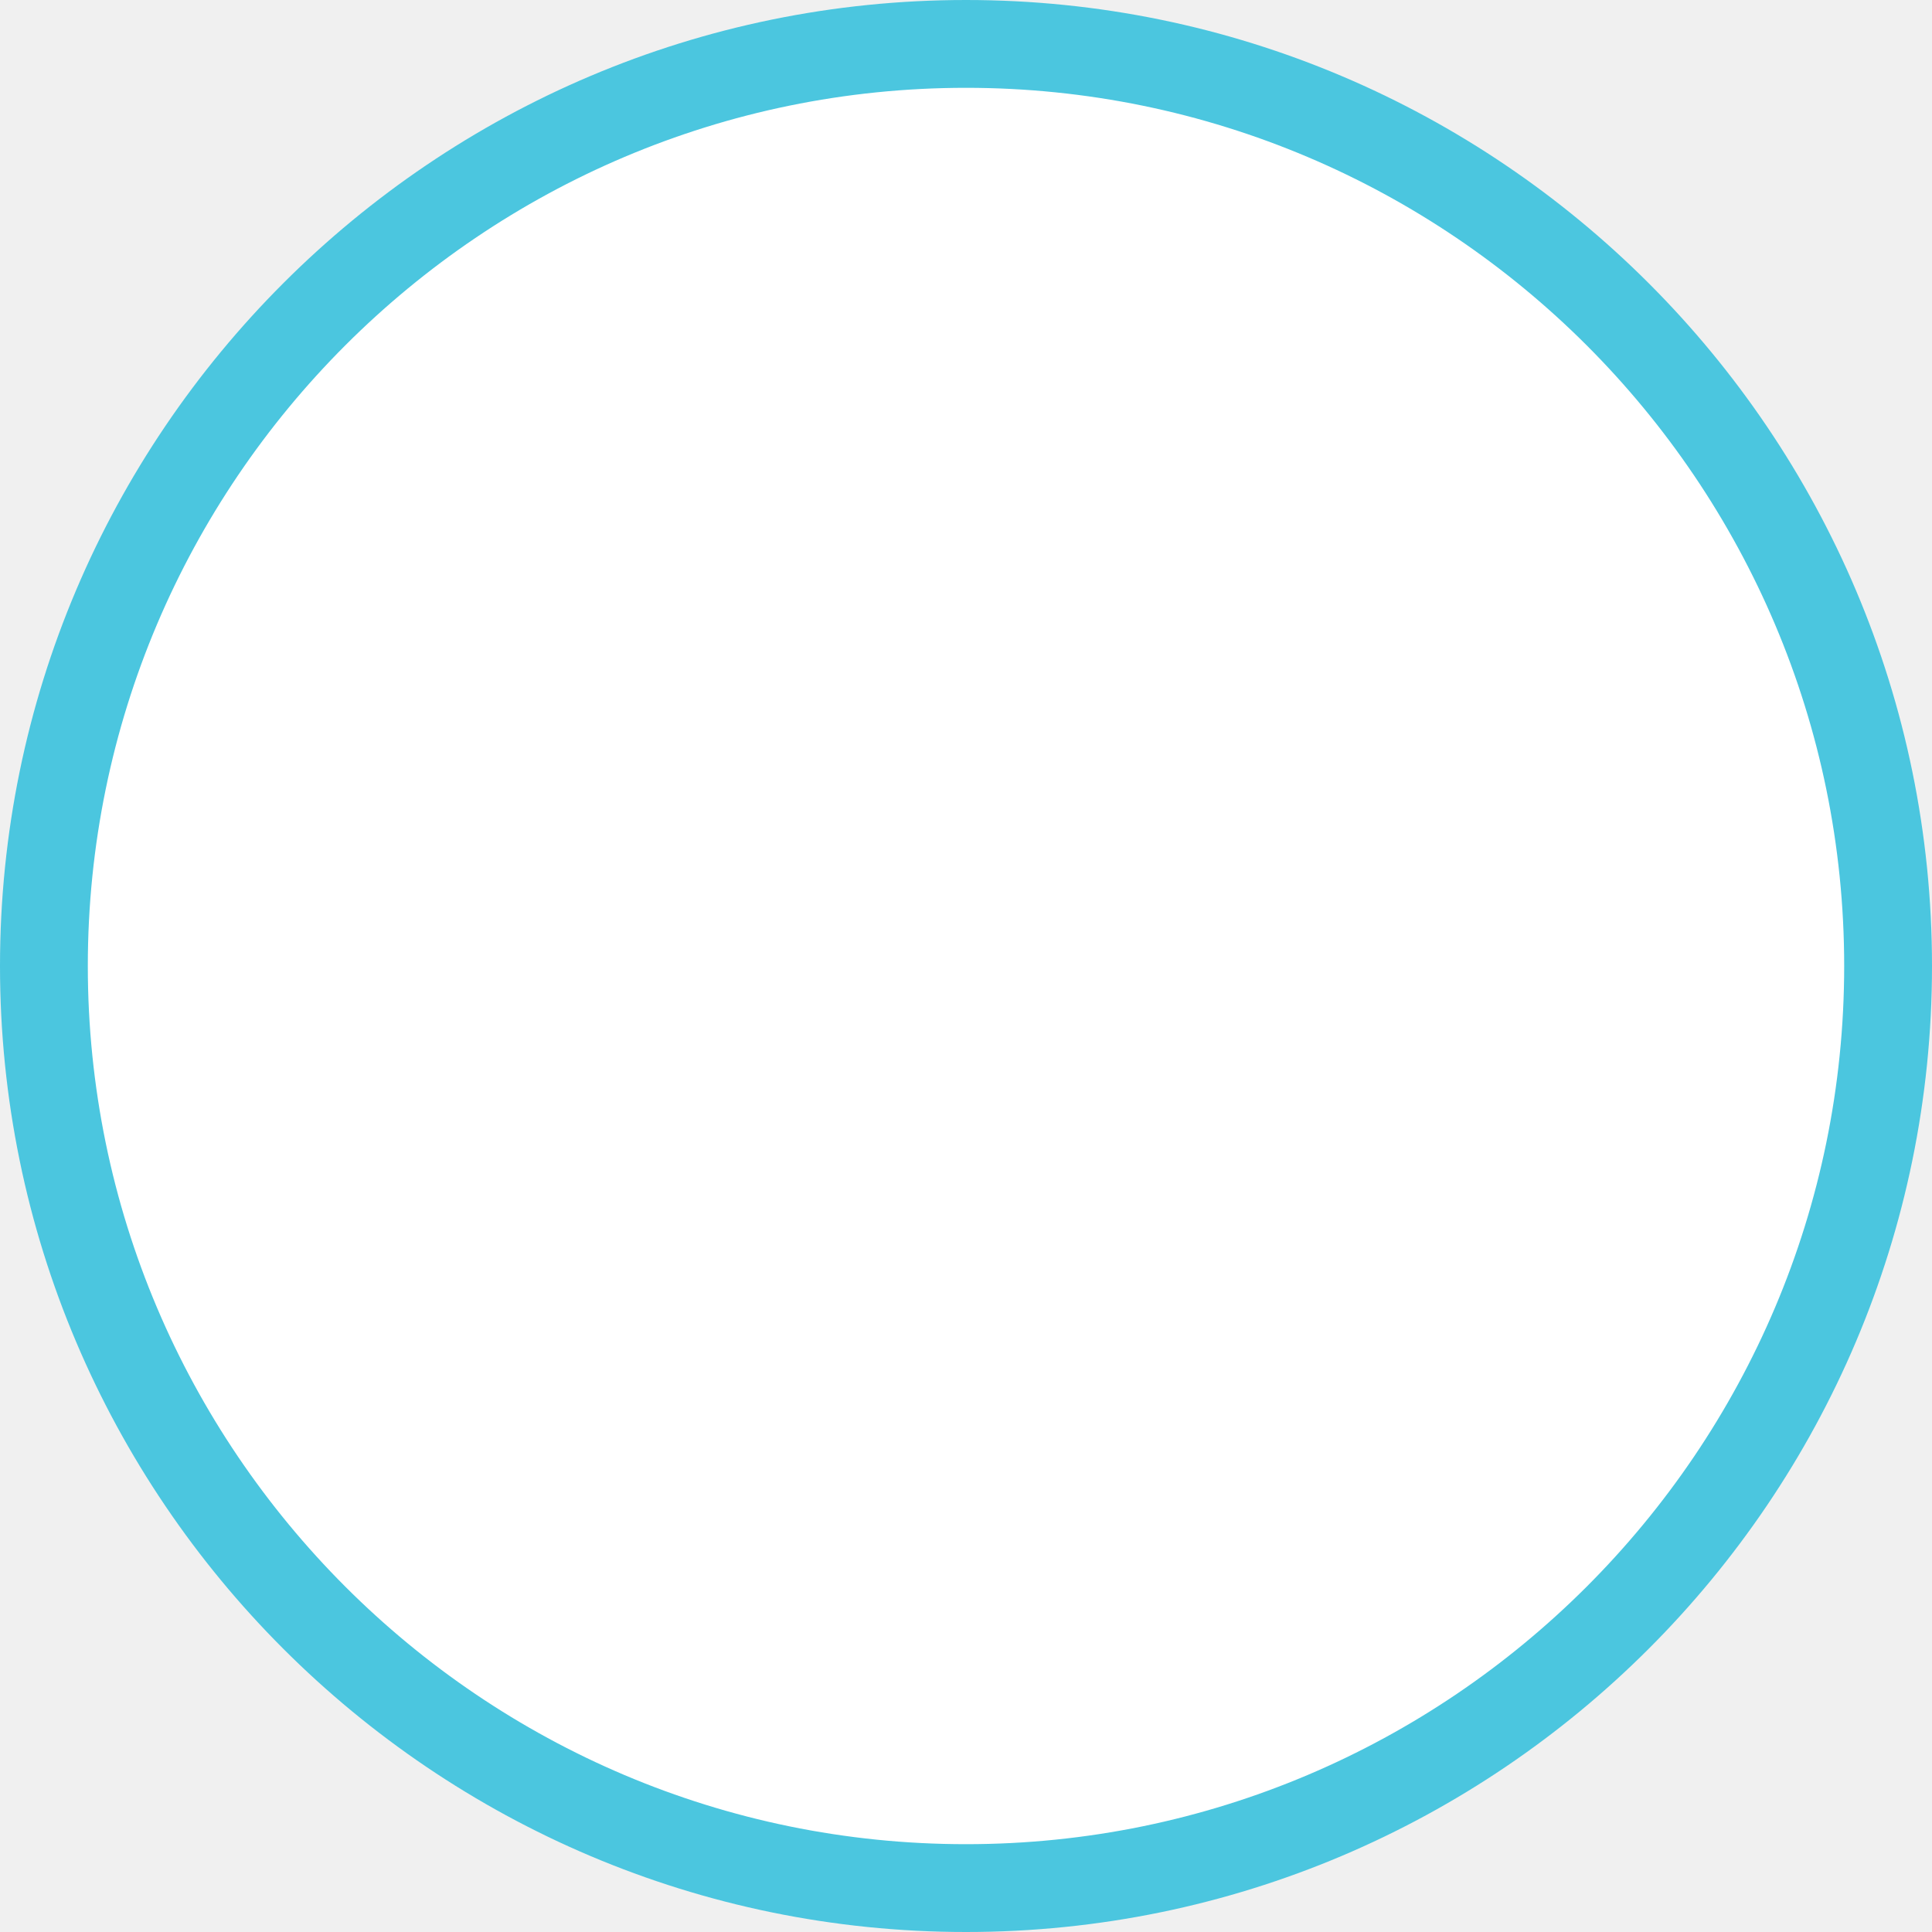
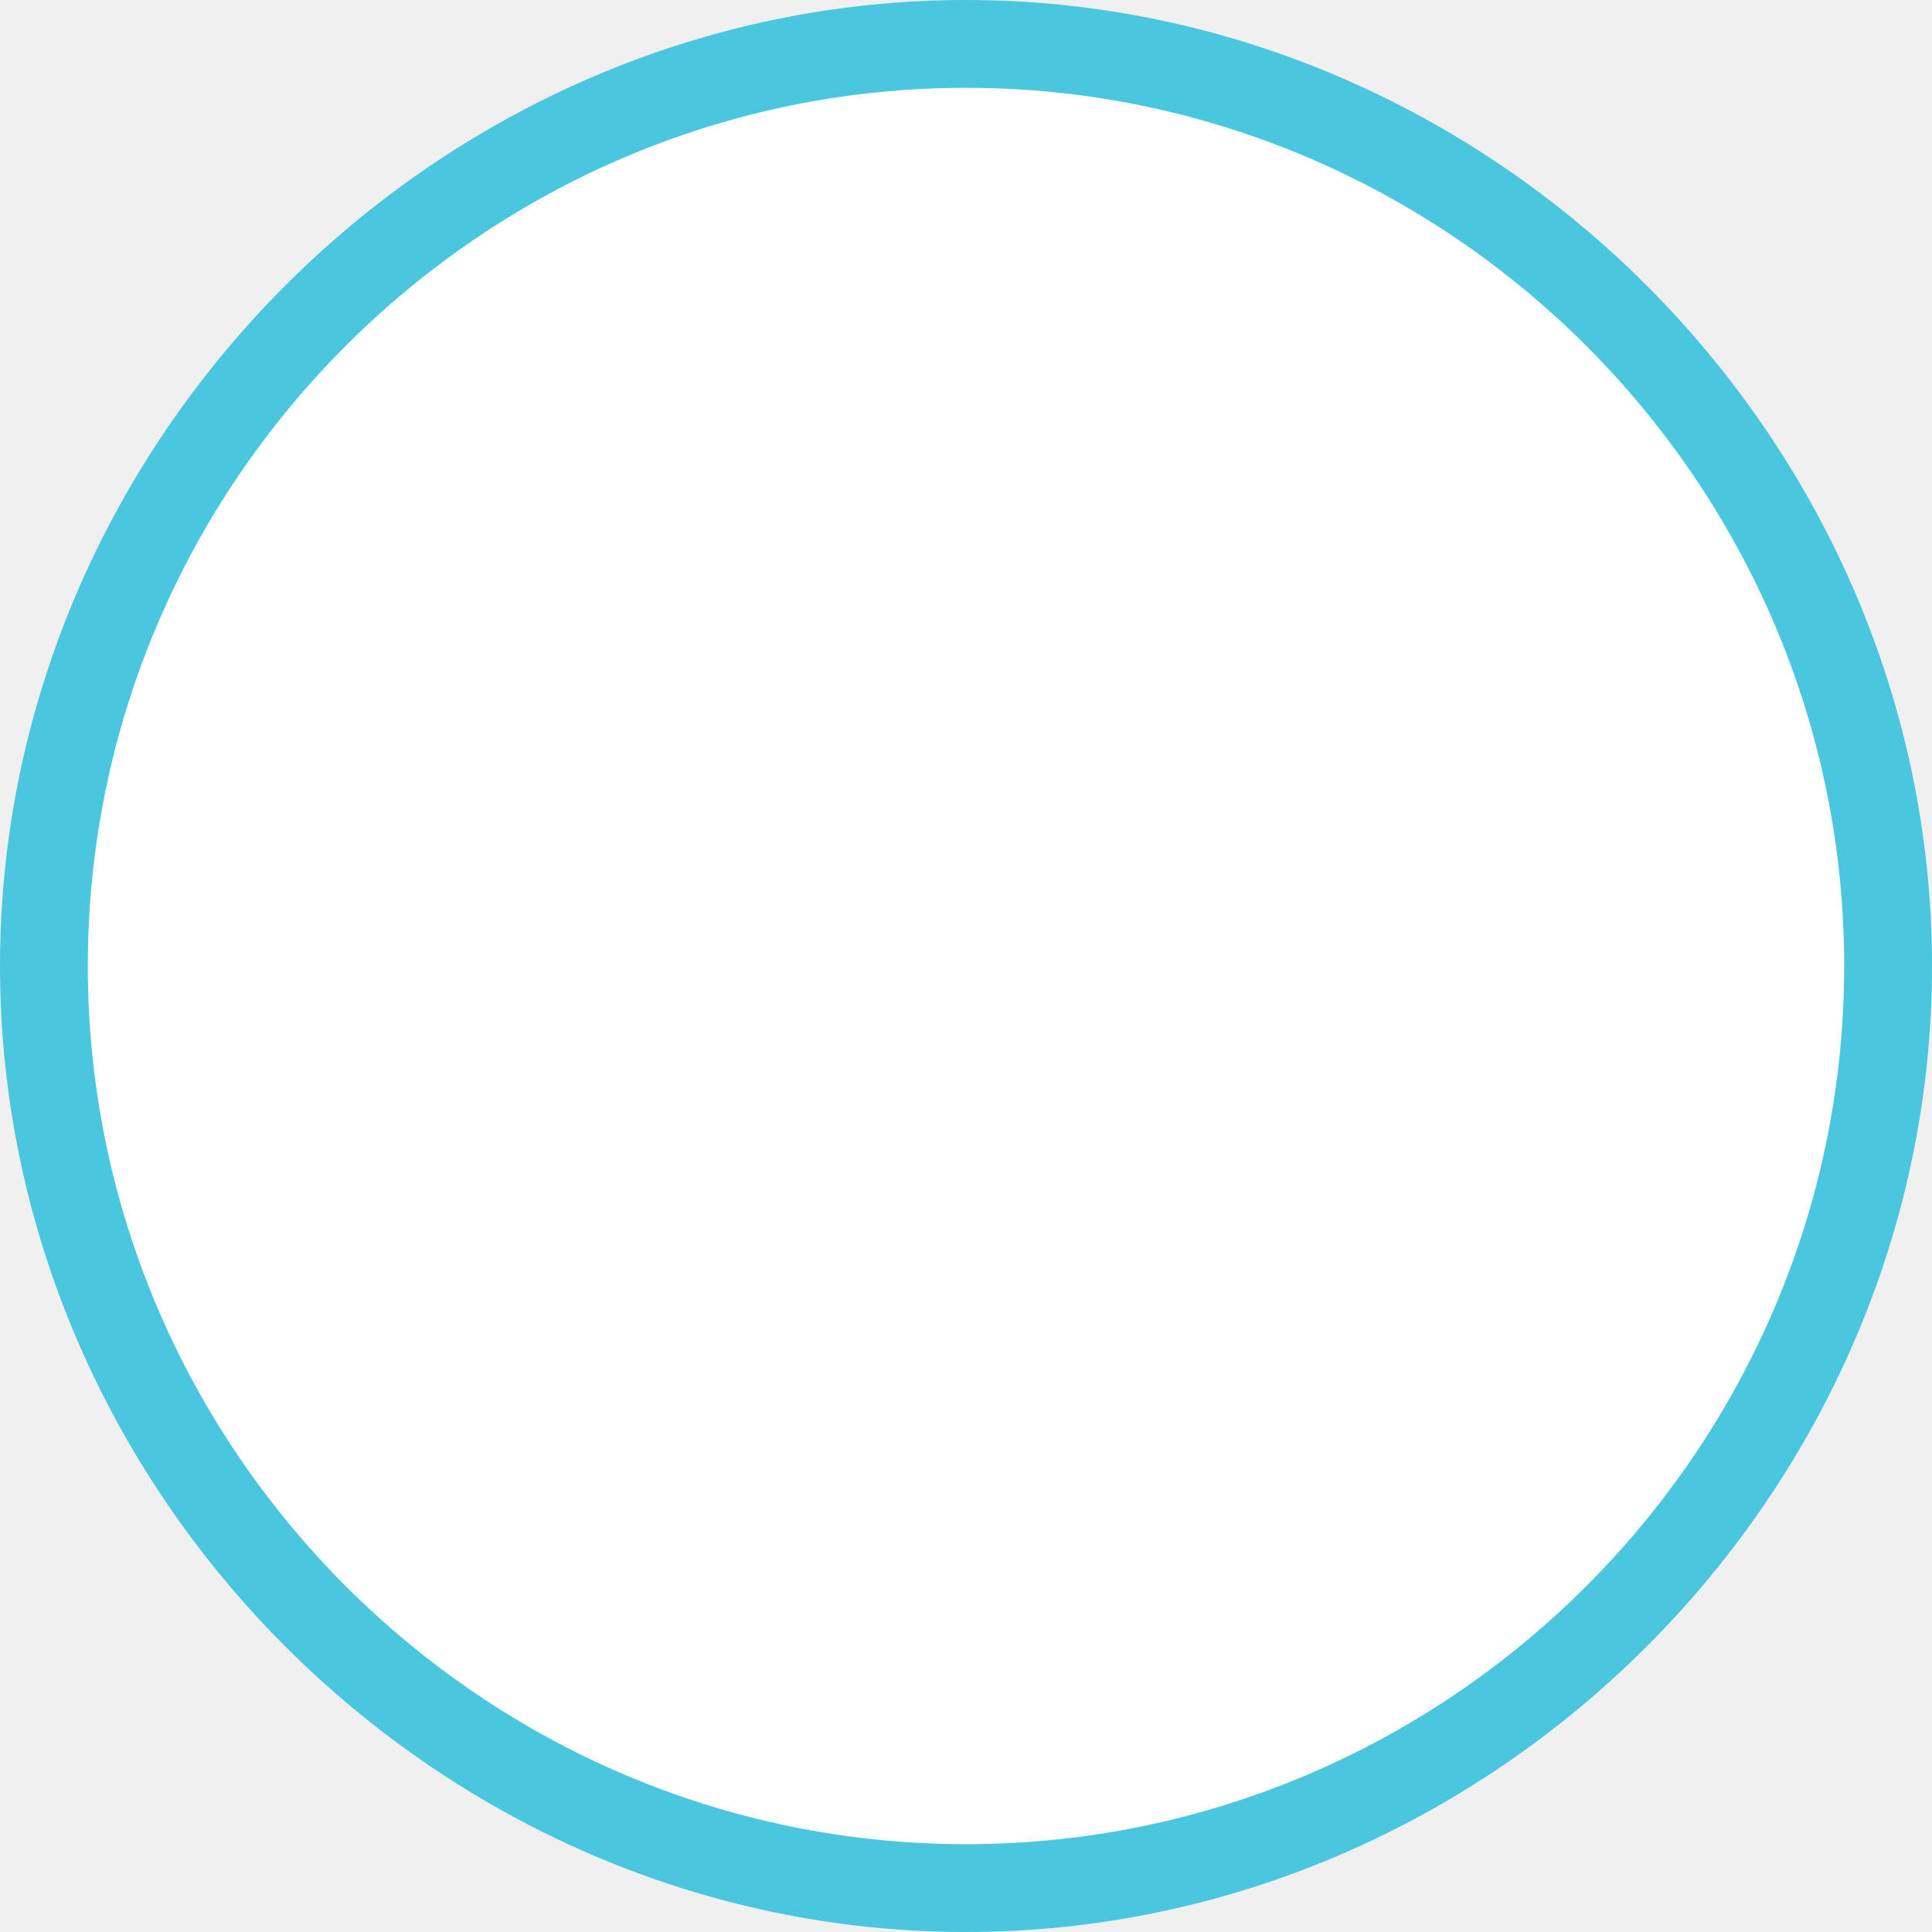
- <svg xmlns="http://www.w3.org/2000/svg" version="1.1" id="Layer_1" x="0px" y="0px" width="88px" height="88px" viewBox="0 0 88 88" enable-background="new 0 0 88 88" xml:space="preserve">
-   <path fill-rule="evenodd" clip-rule="evenodd" fill="#FFFFFF" d="M44,2c23.195,0,42,18.804,42,42c0,23.195-18.805,42-42,42  C20.804,86,2,67.195,2,44C2,20.804,20.804,2,44,2z" />
-   <path fill="#4BC6DF" d="M44,88C19.738,88,0,68.262,0,44S19.738,0,44,0s44,19.738,44,44S68.262,88,44,88z M44,4  C21.944,4,4,21.944,4,44c0,22.056,17.944,40,40,40s40-17.944,40-40C84,21.944,66.056,4,44,4z" />
+ <svg xmlns="http://www.w3.org/2000/svg" width="88" height="88" viewBox="0 0 88 88">
+   <circle fill="#FFF" cx="44.5" cy="44.5" r="42.5" />
+   <path fill="#4BC6DF" d="M44 88c-24 0-44-20-44-44s20-44 44-44 44 20 44 44-20 44-44 44zm0-84c-22 0-40 18-40 40s18 40 40 40 40-18 40-40-18-40-40-40z" />
</svg>
